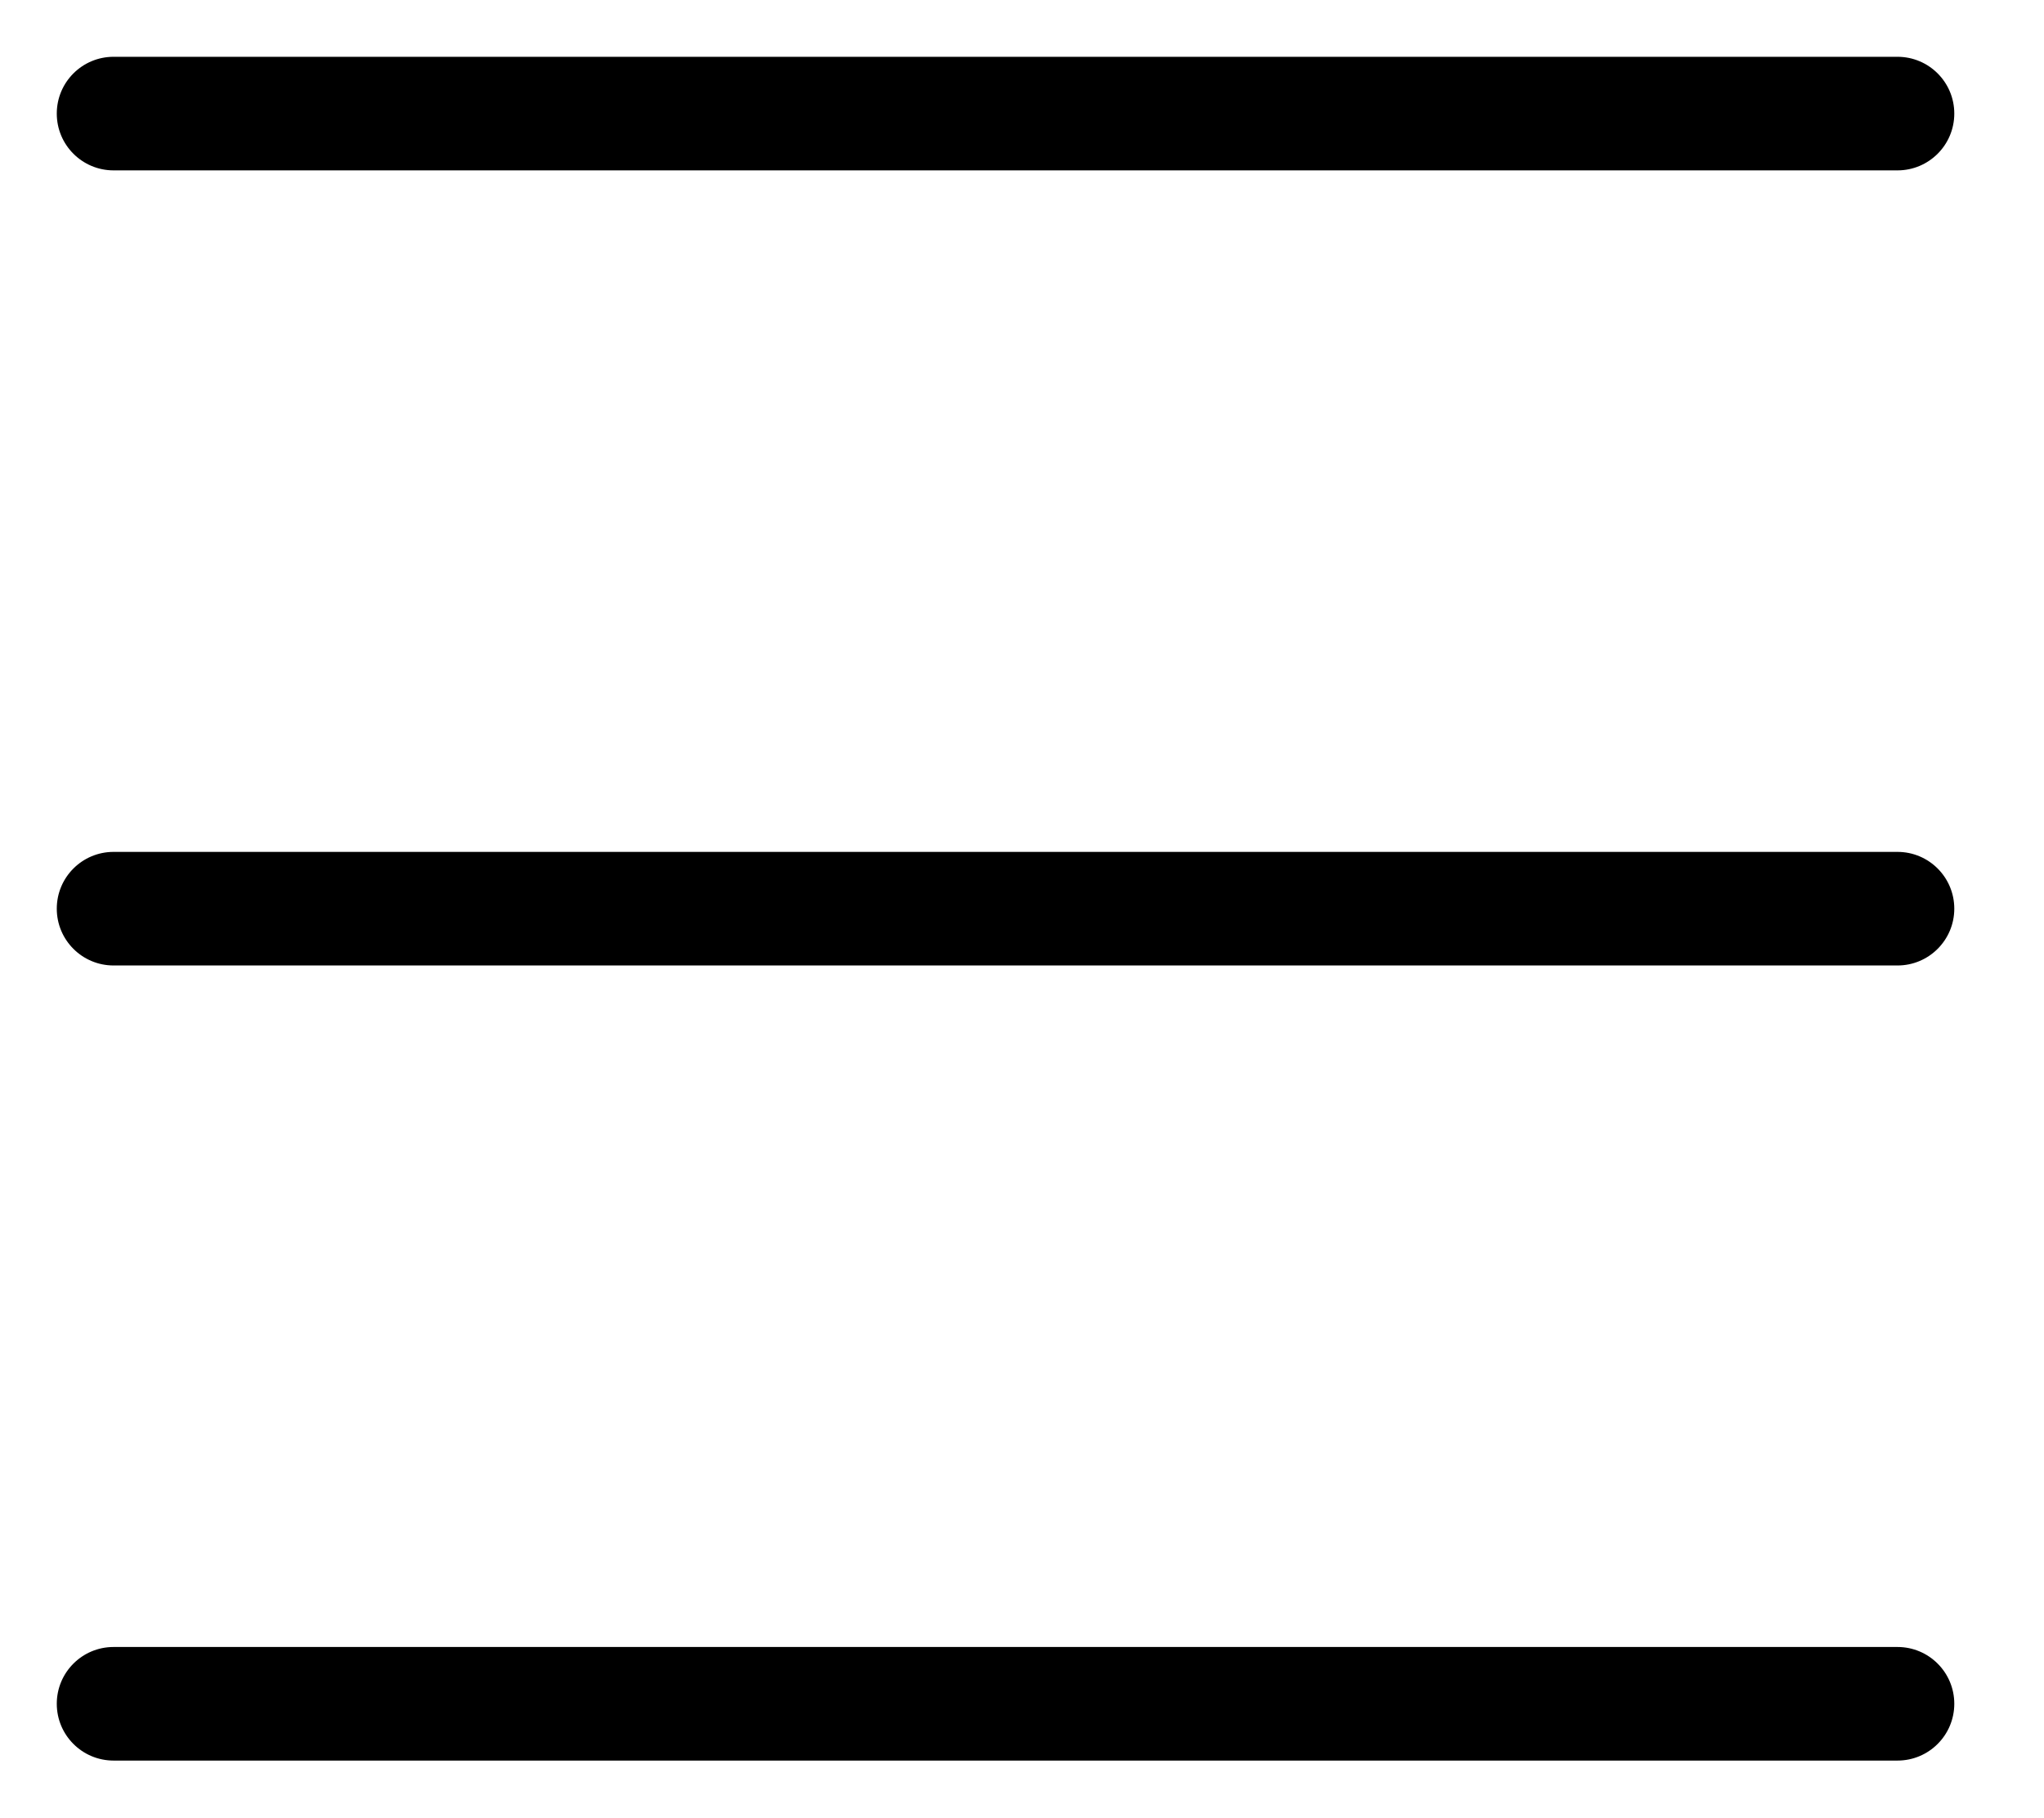
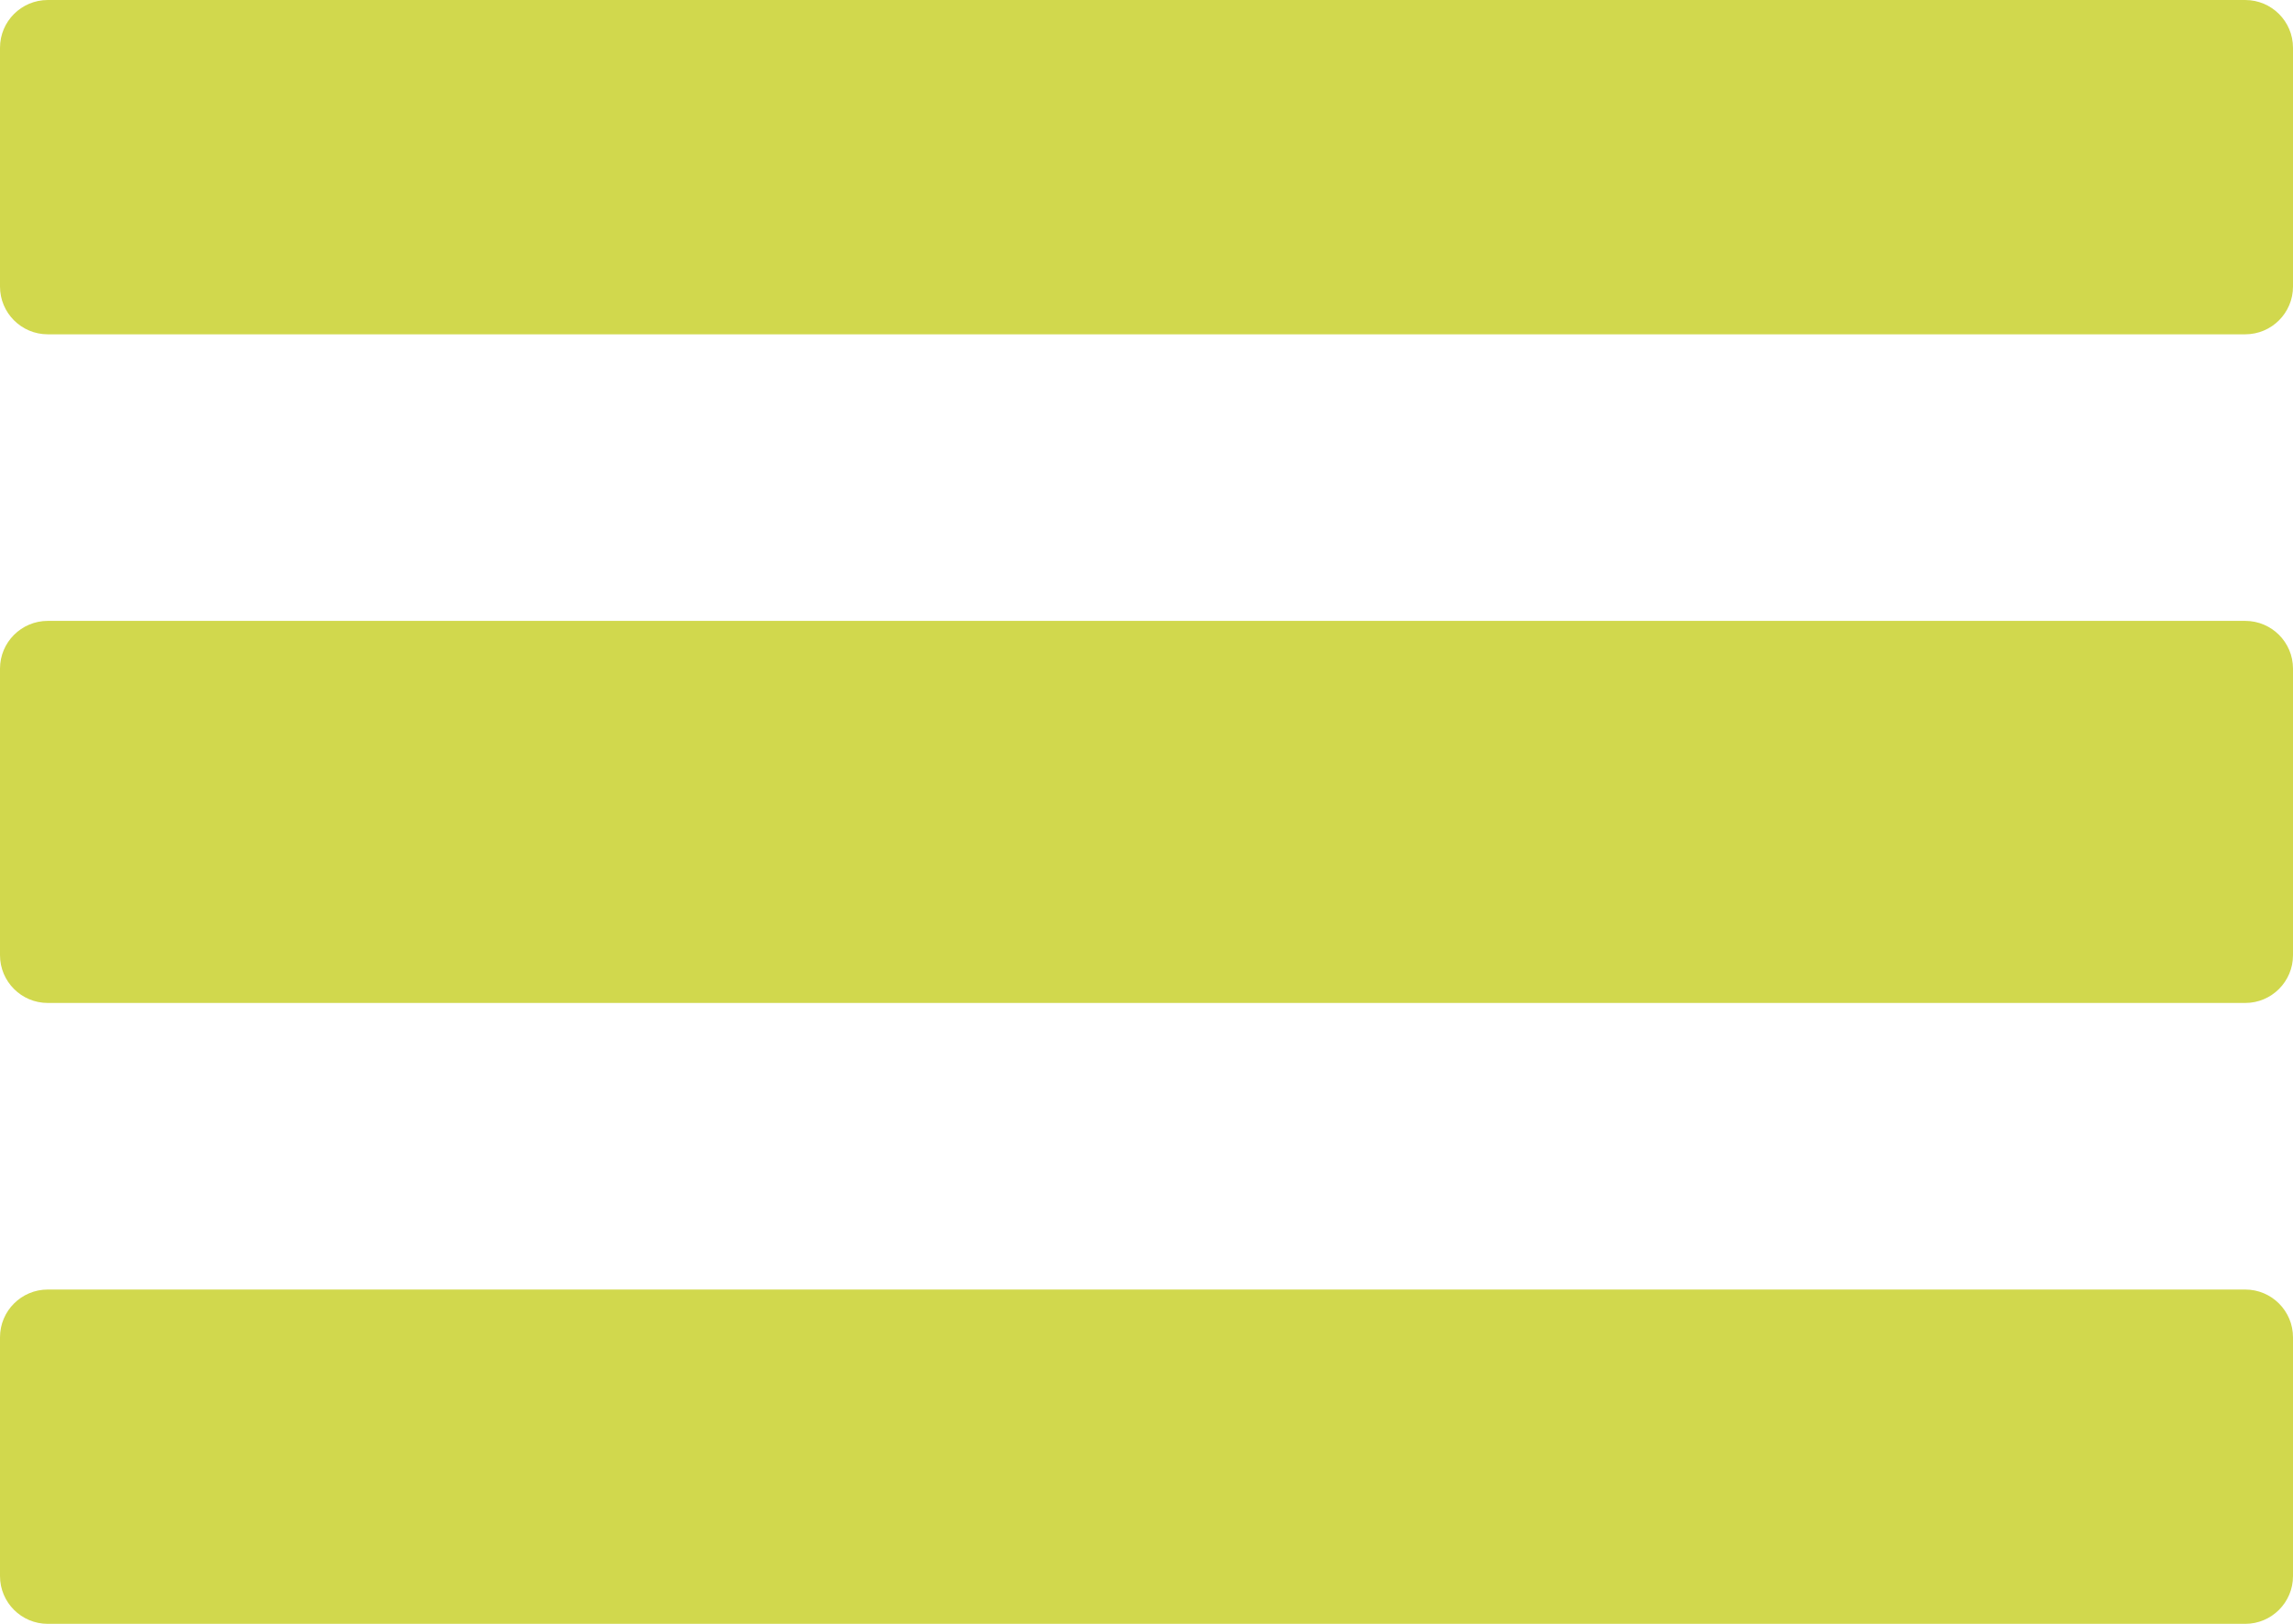
- <svg xmlns="http://www.w3.org/2000/svg" fill="none" class="icon icon-hamburger" viewBox="0 0 18 16">
-   <path fill="currentColor" d="M1 .5a.5.5 0 1 0 0 1h15.71a.5.5 0 0 0 0-1zM.5 8a.5.5 0 0 1 .5-.5h15.71a.5.5 0 0 1 0 1H1A.5.5 0 0 1 .5 8m0 7a.5.5 0 0 1 .5-.5h15.71a.5.5 0 0 1 0 1H1a.5.5 0 0 1-.5-.5" />
+ <svg xmlns="http://www.w3.org/2000/svg" class="icon icon-hamburger" width="48" height="34" viewBox="0 0 48 34" fill="none">
+   <rect width="48" height="7" rx="1" fill="#D1D84D" style="fill:#D1D84D;fill:color(display-p3 0.82 0.847 0.302);fill-opacity:1;" />
+   <rect y="13" width="48" height="8" rx="1" fill="#D1D84D" style="fill:#D1D84D;fill:color(display-p3 0.82 0.847 0.302);fill-opacity:1;" />
+   <rect y="27" width="48" height="7" rx="1" fill="#D1D84D" style="fill:#D1D84D;fill:color(display-p3 0.82 0.847 0.302);fill-opacity:1;" />
</svg>
